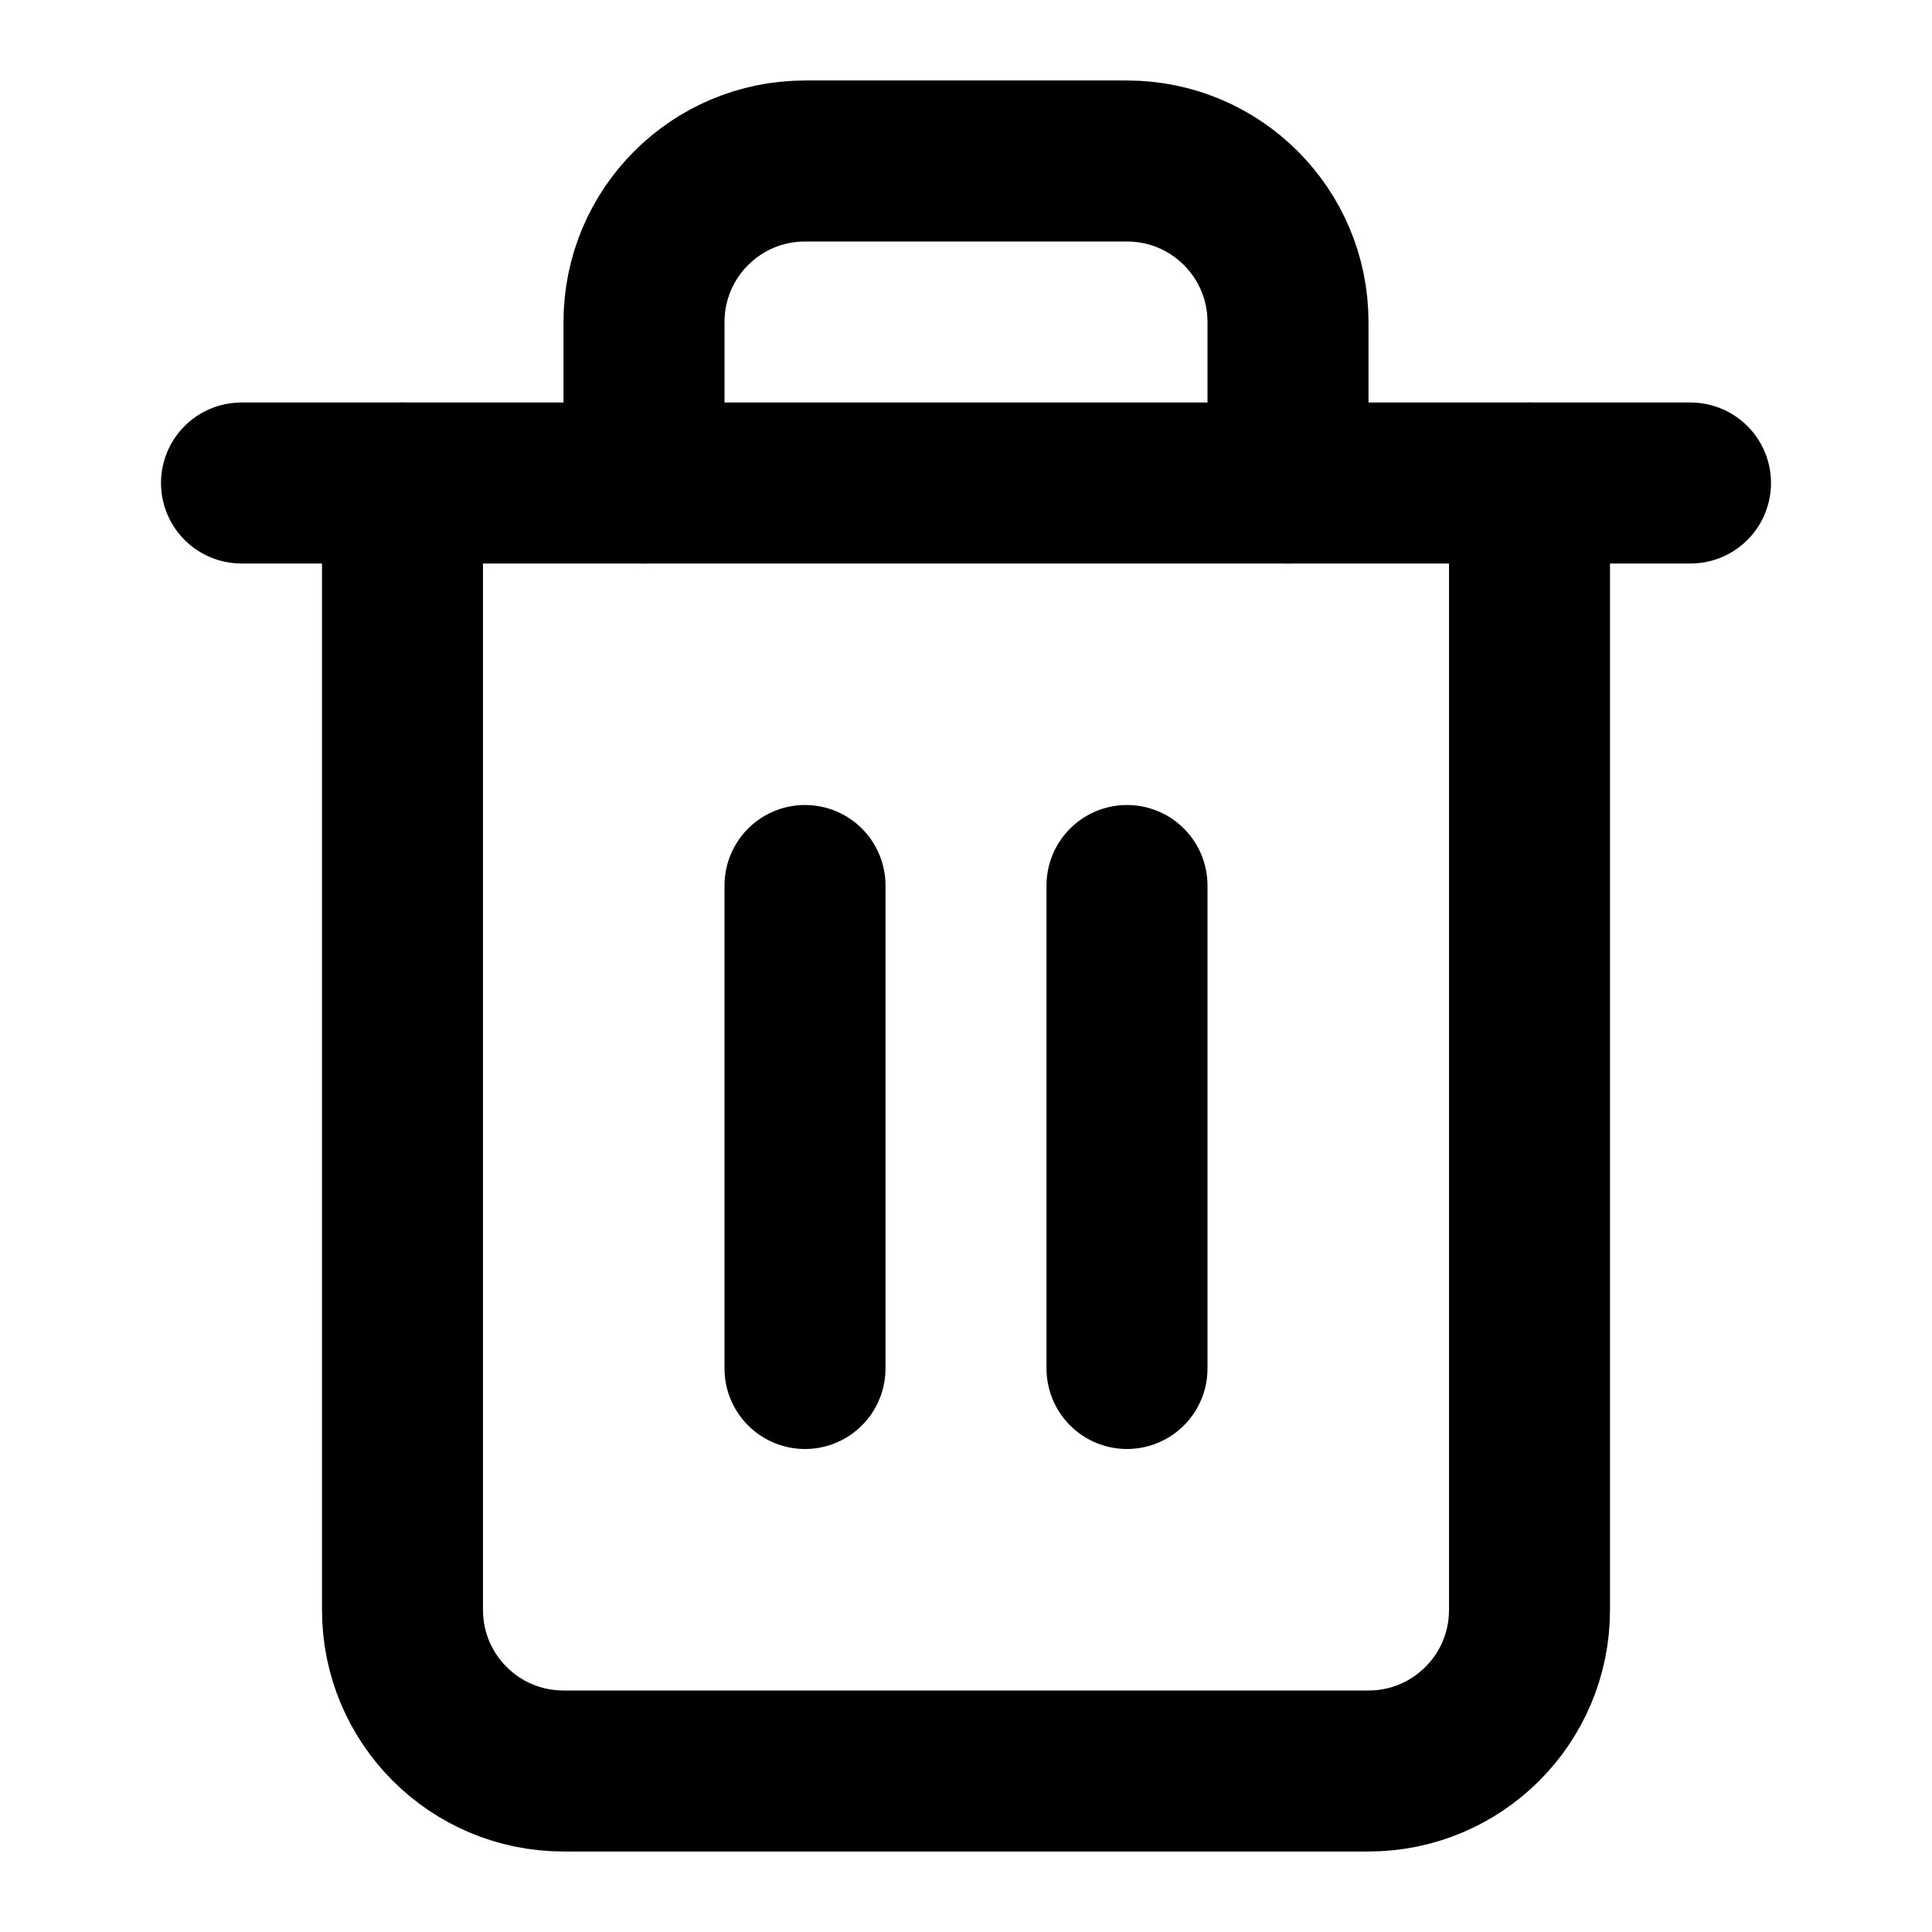
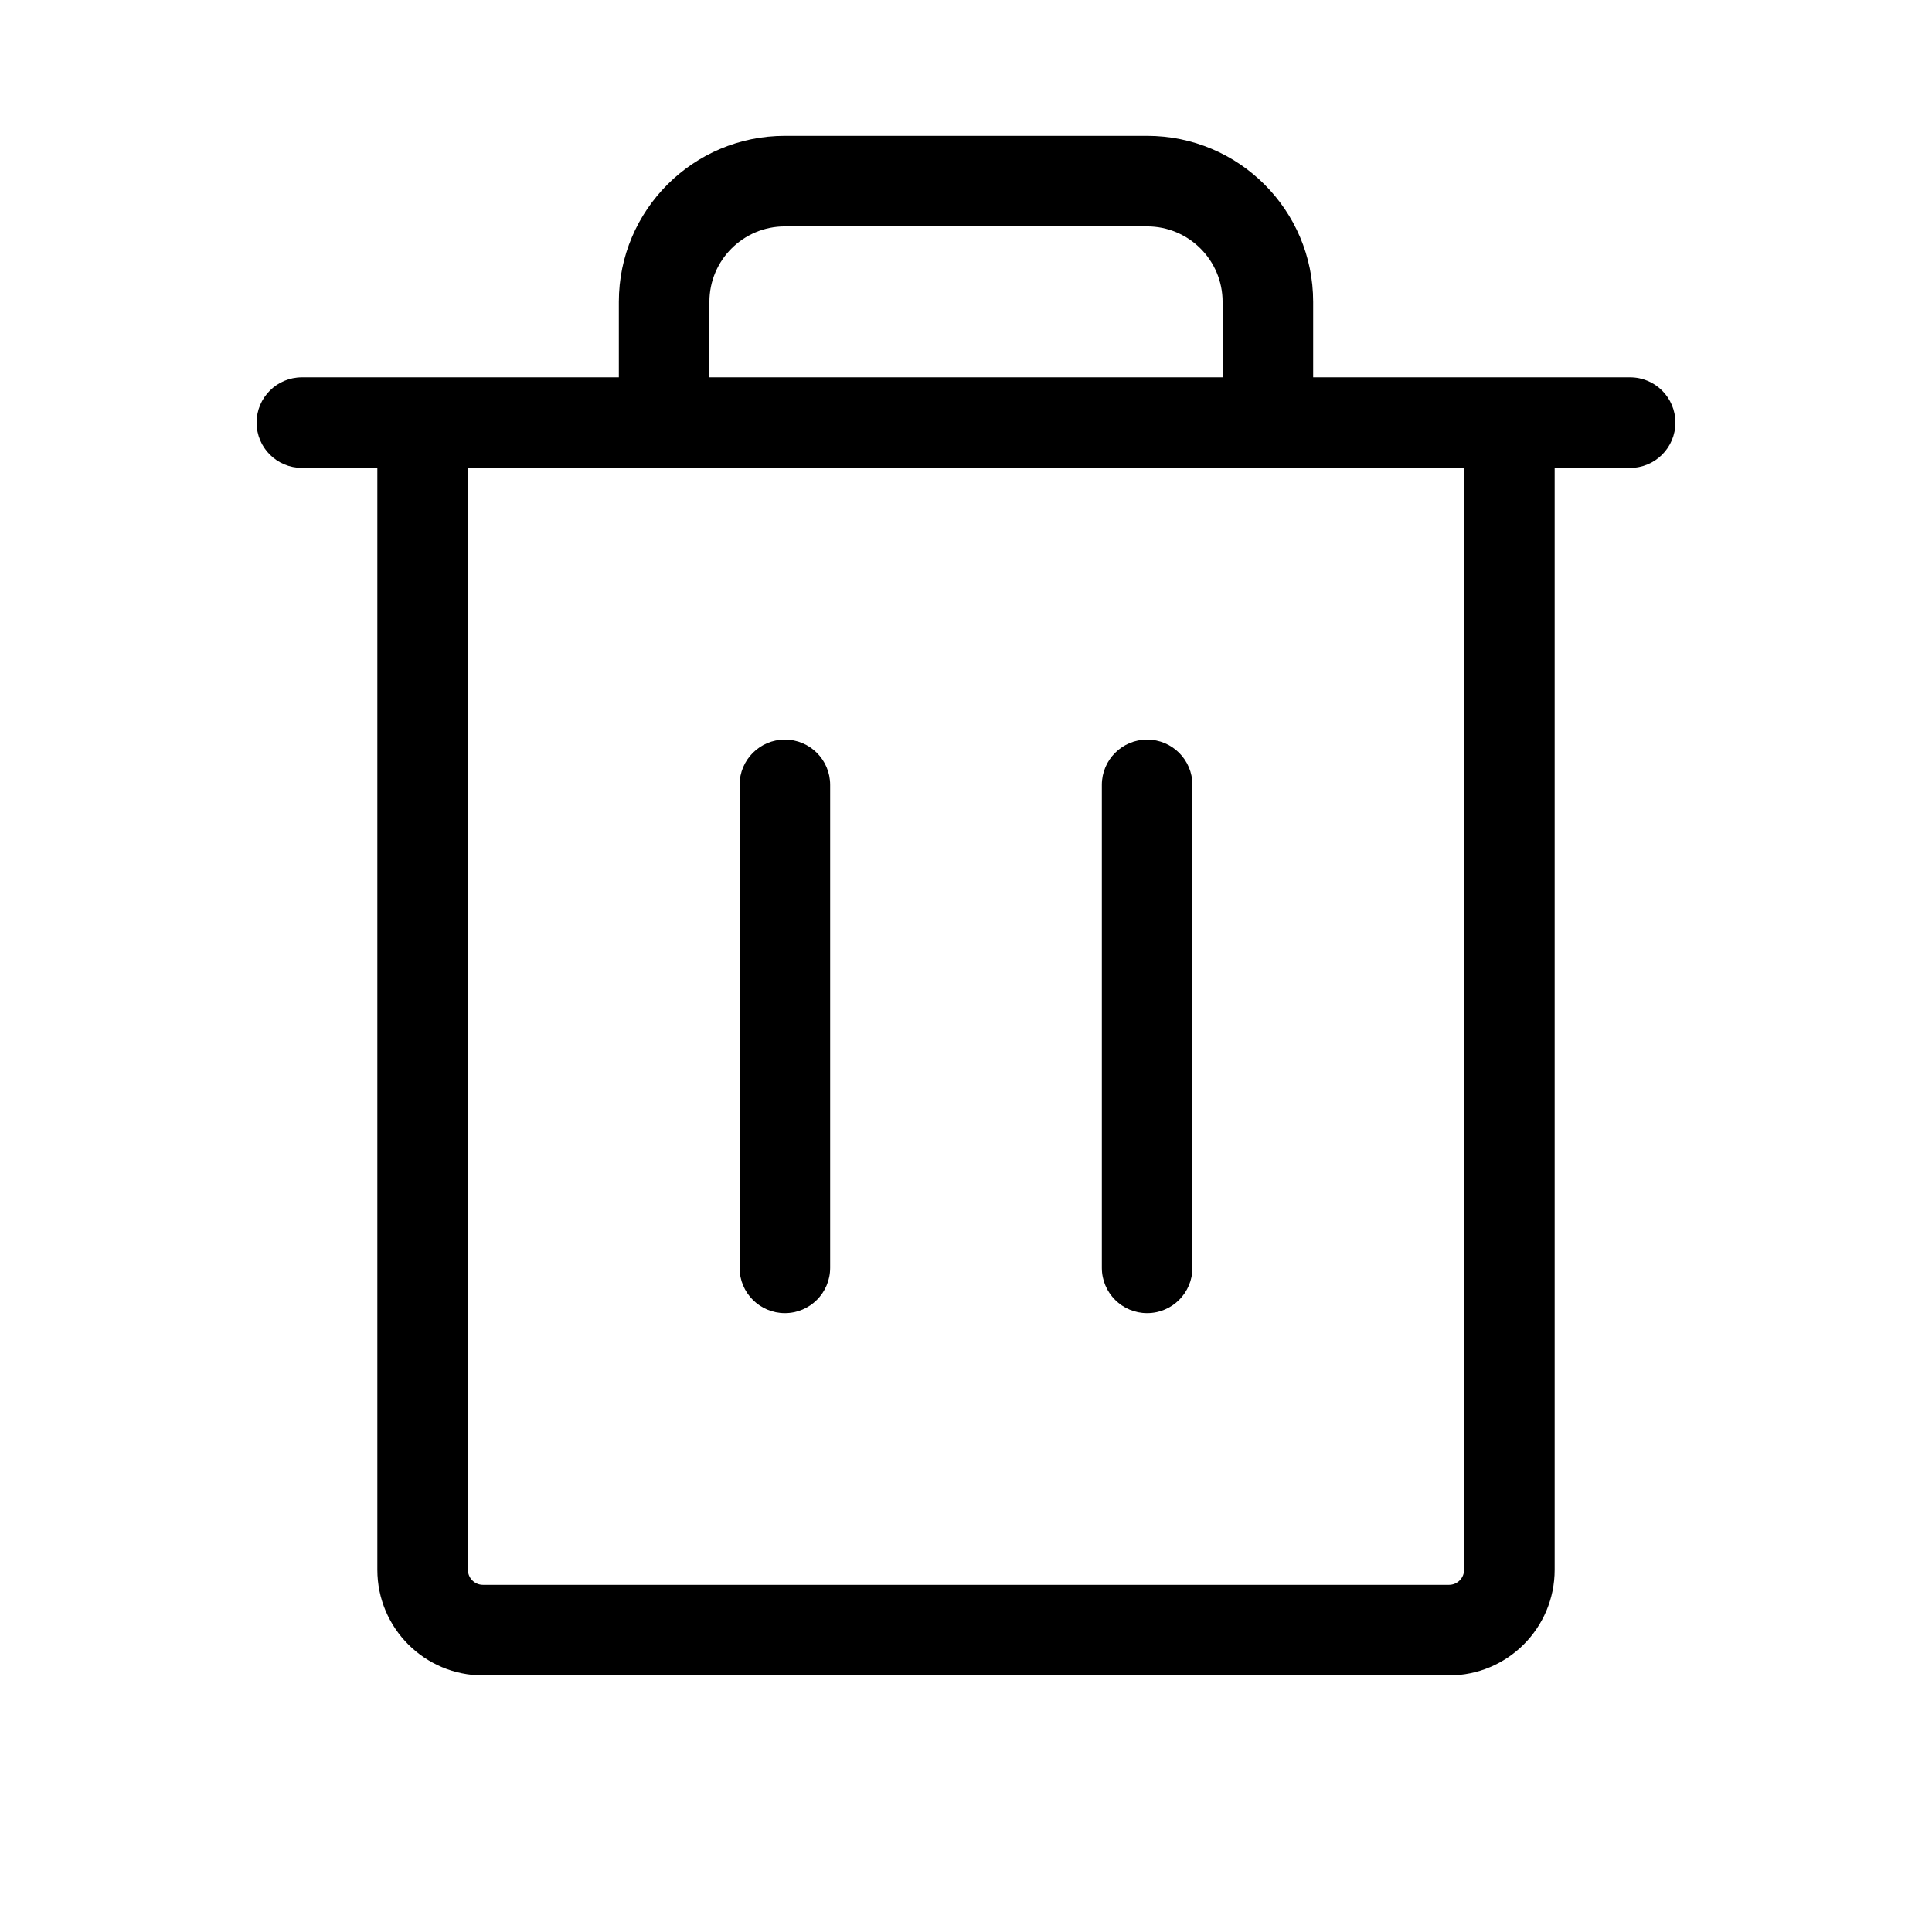
- <svg xmlns="http://www.w3.org/2000/svg" width="24" height="24" viewBox="0 0 24 24" fill="none" stroke="currentColor" stroke-width="2" stroke-linecap="round" stroke-linejoin="round" class="feather feather-trash-2">
-   <polyline points="3 6 5 6 21 6" />
-   <path d="M19 6v14a2 2 0 0 1-2 2H7a2 2 0 0 1-2-2V6m3 0V4a2 2 0 0 1 2-2h4a2 2 0 0 1 2 2v2" />
-   <line x1="10" y1="11" x2="10" y2="17" />
-   <line x1="14" y1="11" x2="14" y2="17" />
+ <svg xmlns="http://www.w3.org/2000/svg" width="24" height="24" viewBox="0 0 256 256" fill="#000000">
+   <path d="M216,50H174V40a22,22,0,0,0-22-22H104A22,22,0,0,0,82,40V50H40a6,6,0,0,0,0,12H50V208a14,14,0,0,0,14,14H192a14,14,0,0,0,14-14V62h10a6,6,0,0,0,0-12ZM94,40a10,10,0,0,1,10-10h48a10,10,0,0,1,10,10V50H94ZM194,208a2,2,0,0,1-2,2H64a2,2,0,0,1-2-2V62H194ZM110,104v64a6,6,0,0,1-12,0V104a6,6,0,0,1,12,0Zm48,0v64a6,6,0,0,1-12,0V104a6,6,0,0,1,12,0Z" />
</svg>
